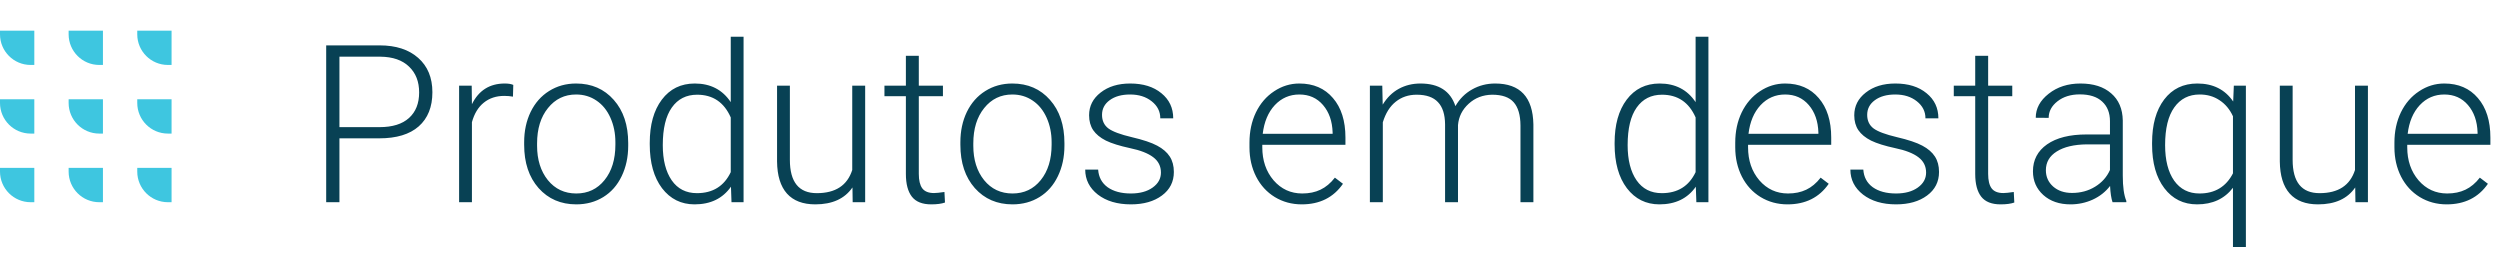
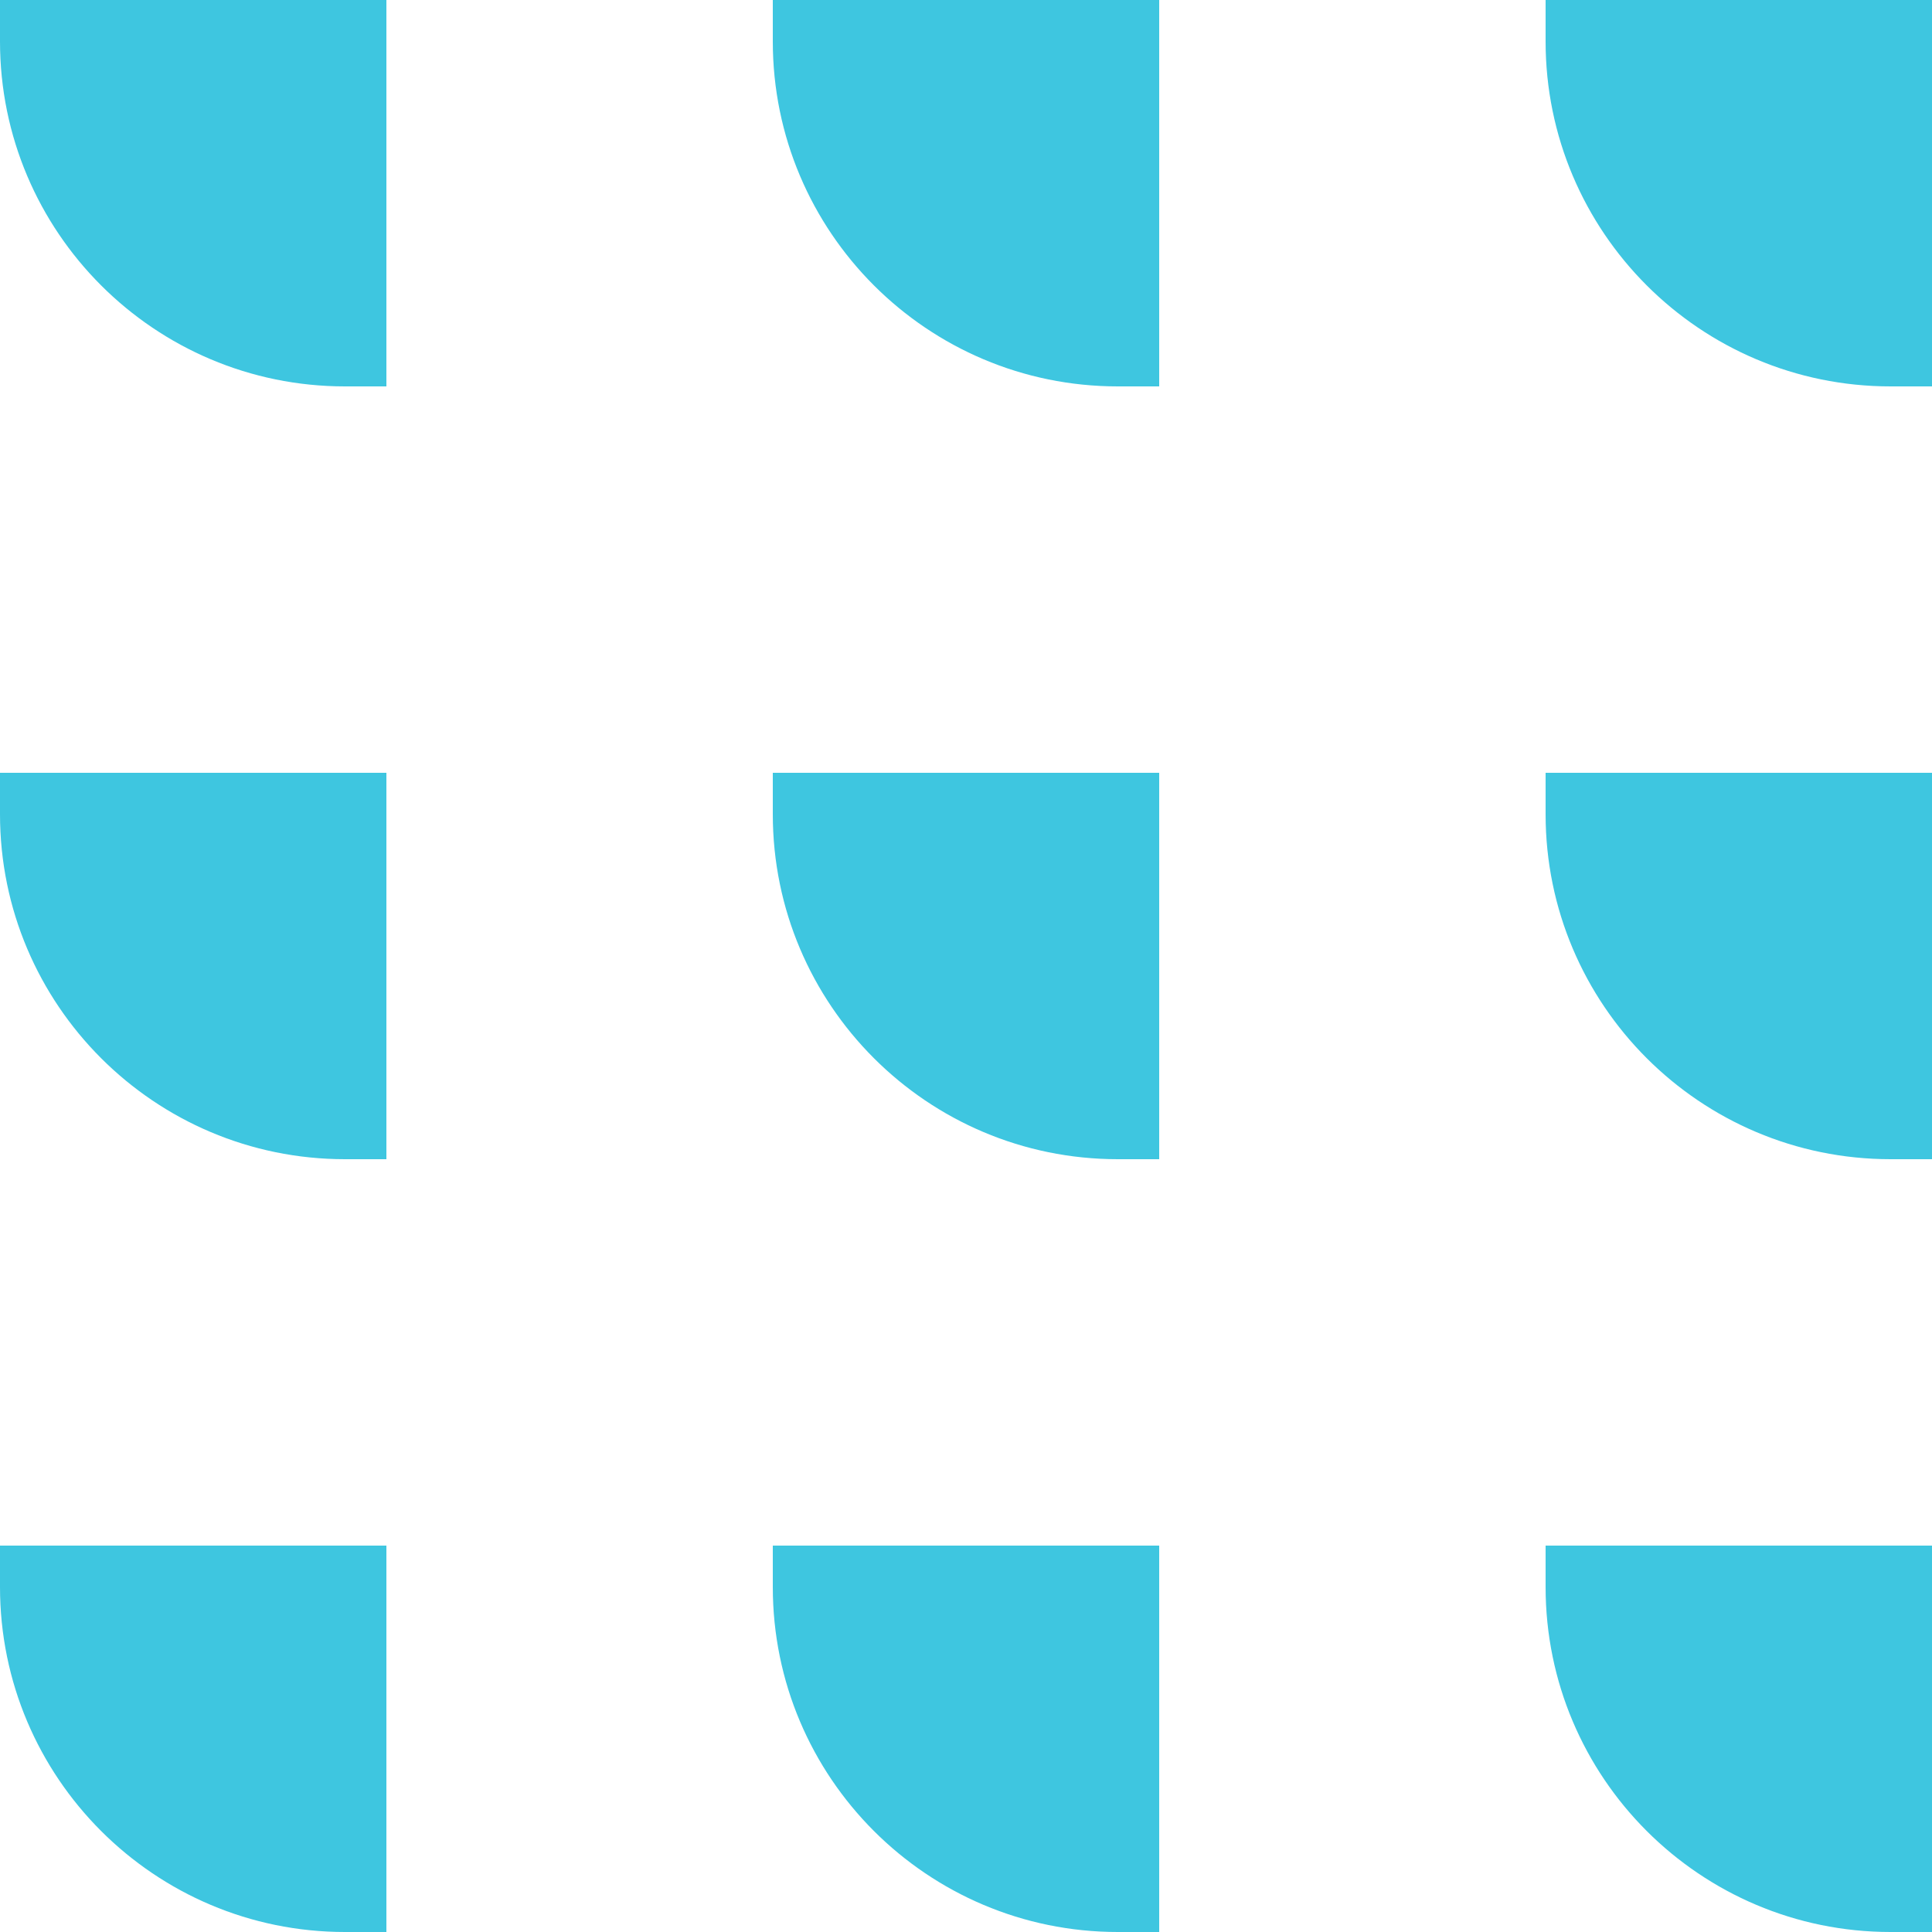
- <svg xmlns="http://www.w3.org/2000/svg" width="408" height="42" viewBox="0 0 408 42" fill="none">
-   <path d="M55.397 22.576V33H53.234V7.406H61.953C64.613 7.406 66.711 8.086 68.246 9.445C69.793 10.805 70.566 12.674 70.566 15.053C70.566 17.455 69.822 19.312 68.334 20.625C66.857 21.926 64.713 22.576 61.9 22.576H55.397ZM55.397 20.748H61.953C64.051 20.748 65.65 20.25 66.752 19.254C67.853 18.258 68.404 16.869 68.404 15.088C68.404 13.318 67.853 11.912 66.752 10.869C65.662 9.814 64.109 9.275 62.094 9.252H55.397V20.748ZM83.715 15.773C83.269 15.691 82.795 15.65 82.291 15.65C80.978 15.65 79.865 16.02 78.951 16.758C78.049 17.484 77.404 18.545 77.018 19.939V33H74.926V13.98H76.982L77.018 17.004C78.131 14.754 79.918 13.629 82.379 13.629C82.965 13.629 83.428 13.705 83.768 13.857L83.715 15.773ZM85.543 23.209C85.543 21.381 85.894 19.734 86.598 18.27C87.312 16.805 88.314 15.668 89.603 14.859C90.904 14.039 92.375 13.629 94.016 13.629C96.547 13.629 98.598 14.52 100.168 16.301C101.738 18.07 102.523 20.42 102.523 23.35V23.789C102.523 25.629 102.166 27.287 101.451 28.764C100.748 30.229 99.752 31.359 98.463 32.156C97.174 32.953 95.703 33.352 94.051 33.352C91.531 33.352 89.481 32.467 87.898 30.697C86.328 28.916 85.543 26.561 85.543 23.631V23.209ZM87.652 23.789C87.652 26.062 88.238 27.932 89.41 29.396C90.594 30.85 92.141 31.576 94.051 31.576C95.949 31.576 97.484 30.85 98.656 29.396C99.84 27.932 100.432 26.004 100.432 23.613V23.209C100.432 21.756 100.162 20.426 99.623 19.219C99.084 18.012 98.328 17.08 97.356 16.424C96.383 15.756 95.269 15.422 94.016 15.422C92.141 15.422 90.611 16.16 89.428 17.637C88.244 19.102 87.652 21.023 87.652 23.402V23.789ZM106.039 23.314C106.039 20.361 106.695 18.012 108.008 16.266C109.332 14.508 111.125 13.629 113.387 13.629C115.953 13.629 117.91 14.643 119.258 16.67V6H121.35V33H119.381L119.293 30.469C117.945 32.391 115.965 33.352 113.352 33.352C111.16 33.352 109.391 32.473 108.043 30.715C106.707 28.945 106.039 26.561 106.039 23.561V23.314ZM108.166 23.684C108.166 26.109 108.652 28.025 109.625 29.432C110.598 30.826 111.969 31.523 113.738 31.523C116.328 31.523 118.168 30.381 119.258 28.096V19.166C118.168 16.693 116.34 15.457 113.773 15.457C112.004 15.457 110.627 16.154 109.643 17.549C108.658 18.932 108.166 20.977 108.166 23.684ZM139.121 30.592C137.855 32.432 135.834 33.352 133.057 33.352C131.029 33.352 129.488 32.766 128.434 31.594C127.379 30.41 126.84 28.664 126.816 26.355V13.98H128.908V26.092C128.908 29.713 130.373 31.523 133.303 31.523C136.35 31.523 138.277 30.264 139.086 27.744V13.98H141.195V33H139.156L139.121 30.592ZM149.949 9.111V13.98H153.887V15.703H149.949V28.377C149.949 29.432 150.137 30.217 150.512 30.732C150.898 31.248 151.537 31.506 152.428 31.506C152.779 31.506 153.348 31.447 154.133 31.33L154.221 33.053C153.67 33.252 152.92 33.352 151.971 33.352C150.529 33.352 149.48 32.935 148.824 32.103C148.168 31.26 147.84 30.023 147.84 28.395V15.703H144.342V13.98H147.84V9.111H149.949ZM156.734 23.209C156.734 21.381 157.086 19.734 157.789 18.27C158.504 16.805 159.506 15.668 160.795 14.859C162.096 14.039 163.566 13.629 165.207 13.629C167.738 13.629 169.789 14.52 171.359 16.301C172.93 18.07 173.715 20.42 173.715 23.35V23.789C173.715 25.629 173.357 27.287 172.643 28.764C171.939 30.229 170.943 31.359 169.654 32.156C168.365 32.953 166.895 33.352 165.242 33.352C162.723 33.352 160.672 32.467 159.09 30.697C157.52 28.916 156.734 26.561 156.734 23.631V23.209ZM158.844 23.789C158.844 26.062 159.43 27.932 160.602 29.396C161.785 30.85 163.332 31.576 165.242 31.576C167.141 31.576 168.676 30.85 169.848 29.396C171.031 27.932 171.623 26.004 171.623 23.613V23.209C171.623 21.756 171.354 20.426 170.814 19.219C170.275 18.012 169.52 17.08 168.547 16.424C167.574 15.756 166.461 15.422 165.207 15.422C163.332 15.422 161.803 16.16 160.619 17.637C159.436 19.102 158.844 21.023 158.844 23.402V23.789ZM189.465 28.166C189.465 27.123 189.043 26.285 188.199 25.652C187.367 25.02 186.107 24.527 184.42 24.176C182.732 23.812 181.42 23.402 180.482 22.945C179.557 22.477 178.865 21.908 178.408 21.24C177.963 20.572 177.74 19.764 177.74 18.814C177.74 17.314 178.367 16.078 179.621 15.105C180.875 14.121 182.48 13.629 184.438 13.629C186.559 13.629 188.258 14.156 189.535 15.211C190.824 16.254 191.469 17.619 191.469 19.307H189.359C189.359 18.193 188.891 17.268 187.953 16.529C187.027 15.791 185.855 15.422 184.438 15.422C183.055 15.422 181.941 15.732 181.098 16.354C180.266 16.963 179.85 17.76 179.85 18.744C179.85 19.693 180.195 20.432 180.887 20.959C181.59 21.475 182.861 21.949 184.701 22.383C186.553 22.816 187.936 23.279 188.85 23.771C189.775 24.264 190.461 24.855 190.906 25.547C191.352 26.238 191.574 27.076 191.574 28.061C191.574 29.666 190.924 30.949 189.623 31.91C188.334 32.871 186.646 33.352 184.561 33.352C182.346 33.352 180.547 32.818 179.164 31.752C177.793 30.674 177.107 29.314 177.107 27.674H179.217C179.299 28.904 179.814 29.865 180.764 30.557C181.725 31.236 182.99 31.576 184.561 31.576C186.025 31.576 187.209 31.254 188.111 30.609C189.014 29.965 189.465 29.15 189.465 28.166ZM212.439 33.352C210.822 33.352 209.357 32.953 208.045 32.156C206.744 31.359 205.73 30.252 205.004 28.834C204.277 27.404 203.914 25.805 203.914 24.035V23.279C203.914 21.451 204.266 19.805 204.969 18.34C205.684 16.875 206.674 15.727 207.939 14.895C209.205 14.051 210.576 13.629 212.053 13.629C214.361 13.629 216.189 14.42 217.537 16.002C218.896 17.572 219.576 19.723 219.576 22.453V23.631H206.006V24.035C206.006 26.191 206.621 27.99 207.852 29.432C209.094 30.861 210.652 31.576 212.527 31.576C213.652 31.576 214.643 31.371 215.498 30.961C216.365 30.551 217.15 29.895 217.854 28.992L219.172 29.994C217.625 32.232 215.381 33.352 212.439 33.352ZM212.053 15.422C210.471 15.422 209.135 16.002 208.045 17.162C206.967 18.322 206.311 19.881 206.076 21.838H217.484V21.609C217.426 19.781 216.904 18.293 215.92 17.145C214.936 15.996 213.646 15.422 212.053 15.422ZM225.588 13.98L225.658 17.074C226.361 15.926 227.24 15.065 228.295 14.49C229.35 13.916 230.521 13.629 231.811 13.629C234.811 13.629 236.715 14.859 237.523 17.32C238.203 16.137 239.111 15.229 240.248 14.596C241.385 13.951 242.639 13.629 244.01 13.629C248.088 13.629 250.168 15.855 250.25 20.309V33H248.141V20.467C248.129 18.768 247.76 17.508 247.033 16.688C246.318 15.867 245.146 15.457 243.518 15.457C242.006 15.48 240.729 15.973 239.686 16.934C238.643 17.883 238.062 19.043 237.945 20.414V33H235.836V20.309C235.824 18.68 235.438 17.467 234.676 16.67C233.926 15.861 232.766 15.457 231.195 15.457C229.871 15.457 228.734 15.838 227.785 16.6C226.836 17.35 226.133 18.469 225.676 19.957V33H223.566V13.98H225.588ZM263.504 23.314C263.504 20.361 264.16 18.012 265.473 16.266C266.797 14.508 268.59 13.629 270.852 13.629C273.418 13.629 275.375 14.643 276.723 16.67V6H278.814V33H276.846L276.758 30.469C275.41 32.391 273.43 33.352 270.816 33.352C268.625 33.352 266.855 32.473 265.508 30.715C264.172 28.945 263.504 26.561 263.504 23.561V23.314ZM265.631 23.684C265.631 26.109 266.117 28.025 267.09 29.432C268.062 30.826 269.434 31.523 271.203 31.523C273.793 31.523 275.633 30.381 276.723 28.096V19.166C275.633 16.693 273.805 15.457 271.238 15.457C269.469 15.457 268.092 16.154 267.107 17.549C266.123 18.932 265.631 20.977 265.631 23.684ZM291.717 33.352C290.1 33.352 288.635 32.953 287.322 32.156C286.021 31.359 285.008 30.252 284.281 28.834C283.555 27.404 283.191 25.805 283.191 24.035V23.279C283.191 21.451 283.543 19.805 284.246 18.34C284.961 16.875 285.951 15.727 287.217 14.895C288.482 14.051 289.854 13.629 291.33 13.629C293.639 13.629 295.467 14.42 296.814 16.002C298.174 17.572 298.854 19.723 298.854 22.453V23.631H285.283V24.035C285.283 26.191 285.898 27.99 287.129 29.432C288.371 30.861 289.93 31.576 291.805 31.576C292.93 31.576 293.92 31.371 294.775 30.961C295.643 30.551 296.428 29.895 297.131 28.992L298.449 29.994C296.902 32.232 294.658 33.352 291.717 33.352ZM291.33 15.422C289.748 15.422 288.412 16.002 287.322 17.162C286.244 18.322 285.588 19.881 285.354 21.838H296.762V21.609C296.703 19.781 296.182 18.293 295.197 17.145C294.213 15.996 292.924 15.422 291.33 15.422ZM314.34 28.166C314.34 27.123 313.918 26.285 313.074 25.652C312.242 25.02 310.982 24.527 309.295 24.176C307.607 23.812 306.295 23.402 305.357 22.945C304.432 22.477 303.74 21.908 303.283 21.24C302.838 20.572 302.615 19.764 302.615 18.814C302.615 17.314 303.242 16.078 304.496 15.105C305.75 14.121 307.355 13.629 309.312 13.629C311.434 13.629 313.133 14.156 314.41 15.211C315.699 16.254 316.344 17.619 316.344 19.307H314.234C314.234 18.193 313.766 17.268 312.828 16.529C311.902 15.791 310.73 15.422 309.312 15.422C307.93 15.422 306.816 15.732 305.973 16.354C305.141 16.963 304.725 17.76 304.725 18.744C304.725 19.693 305.07 20.432 305.762 20.959C306.465 21.475 307.736 21.949 309.576 22.383C311.428 22.816 312.811 23.279 313.725 23.771C314.65 24.264 315.336 24.855 315.781 25.547C316.227 26.238 316.449 27.076 316.449 28.061C316.449 29.666 315.799 30.949 314.498 31.91C313.209 32.871 311.521 33.352 309.436 33.352C307.221 33.352 305.422 32.818 304.039 31.752C302.668 30.674 301.982 29.314 301.982 27.674H304.092C304.174 28.904 304.689 29.865 305.639 30.557C306.6 31.236 307.865 31.576 309.436 31.576C310.9 31.576 312.084 31.254 312.986 30.609C313.889 29.965 314.34 29.15 314.34 28.166ZM324.465 9.111V13.98H328.402V15.703H324.465V28.377C324.465 29.432 324.652 30.217 325.027 30.732C325.414 31.248 326.053 31.506 326.943 31.506C327.295 31.506 327.863 31.447 328.648 31.33L328.736 33.053C328.186 33.252 327.436 33.352 326.486 33.352C325.045 33.352 323.996 32.935 323.34 32.103C322.684 31.26 322.355 30.023 322.355 28.395V15.703H318.857V13.98H322.355V9.111H324.465ZM344.768 33C344.557 32.402 344.422 31.518 344.363 30.346C343.625 31.307 342.682 32.051 341.533 32.578C340.396 33.094 339.189 33.352 337.912 33.352C336.084 33.352 334.602 32.842 333.465 31.822C332.34 30.803 331.777 29.514 331.777 27.955C331.777 26.104 332.545 24.639 334.08 23.561C335.627 22.482 337.777 21.943 340.531 21.943H344.346V19.781C344.346 18.422 343.924 17.355 343.08 16.582C342.248 15.797 341.029 15.404 339.424 15.404C337.959 15.404 336.746 15.779 335.785 16.529C334.824 17.279 334.344 18.182 334.344 19.236L332.234 19.219C332.234 17.707 332.938 16.4 334.344 15.299C335.75 14.185 337.479 13.629 339.529 13.629C341.65 13.629 343.32 14.162 344.539 15.229C345.77 16.283 346.402 17.76 346.438 19.658V28.658C346.438 30.498 346.631 31.875 347.018 32.789V33H344.768ZM338.158 31.488C339.564 31.488 340.818 31.148 341.92 30.469C343.033 29.789 343.842 28.881 344.346 27.744V23.561H340.584C338.486 23.584 336.846 23.971 335.662 24.721C334.479 25.459 333.887 26.479 333.887 27.779C333.887 28.846 334.279 29.73 335.064 30.434C335.861 31.137 336.893 31.488 338.158 31.488ZM351.219 23.314C351.219 20.338 351.875 17.982 353.188 16.248C354.512 14.502 356.316 13.629 358.602 13.629C361.168 13.629 363.119 14.607 364.455 16.564L364.561 13.98H366.529V40.312H364.42V30.645C363.037 32.449 361.086 33.352 358.566 33.352C356.34 33.352 354.559 32.473 353.223 30.715C351.887 28.957 351.219 26.584 351.219 23.596V23.314ZM353.346 23.684C353.346 26.145 353.838 28.078 354.822 29.484C355.818 30.879 357.195 31.576 358.953 31.576C361.473 31.576 363.295 30.48 364.42 28.289V18.973C363.893 17.836 363.16 16.963 362.223 16.354C361.297 15.732 360.219 15.422 358.988 15.422C357.219 15.422 355.836 16.125 354.84 17.531C353.844 18.926 353.346 20.977 353.346 23.684ZM384.371 30.592C383.105 32.432 381.084 33.352 378.307 33.352C376.279 33.352 374.738 32.766 373.684 31.594C372.629 30.41 372.09 28.664 372.066 26.355V13.98H374.158V26.092C374.158 29.713 375.623 31.523 378.553 31.523C381.6 31.523 383.527 30.264 384.336 27.744V13.98H386.445V33H384.406L384.371 30.592ZM399.295 33.352C397.678 33.352 396.213 32.953 394.9 32.156C393.6 31.359 392.586 30.252 391.859 28.834C391.133 27.404 390.77 25.805 390.77 24.035V23.279C390.77 21.451 391.121 19.805 391.824 18.34C392.539 16.875 393.529 15.727 394.795 14.895C396.061 14.051 397.432 13.629 398.908 13.629C401.217 13.629 403.045 14.42 404.393 16.002C405.752 17.572 406.432 19.723 406.432 22.453V23.631H392.861V24.035C392.861 26.191 393.477 27.99 394.707 29.432C395.949 30.861 397.508 31.576 399.383 31.576C400.508 31.576 401.498 31.371 402.354 30.961C403.221 30.551 404.006 29.895 404.709 28.992L406.027 29.994C404.48 32.232 402.236 33.352 399.295 33.352ZM398.908 15.422C397.326 15.422 395.99 16.002 394.9 17.162C393.822 18.322 393.166 19.881 392.932 21.838H404.34V21.609C404.281 19.781 403.76 18.293 402.775 17.145C401.791 15.996 400.502 15.422 398.908 15.422Z" fill="#084154" />
-   <path d="M0 5H5.6V10.6H5C2.239 10.6 0 8.361 0 5.6V5Z" fill="#3EC6E0" />
-   <path d="M11.2 5H16.8V10.6H16.2C13.439 10.6 11.2 8.361 11.2 5.6V5Z" fill="#3EC6E0" />
-   <path d="M22.4 5H28V10.6H27.4C24.639 10.6 22.4 8.361 22.4 5.6V5Z" fill="#3EC6E0" />
-   <path d="M22.4 16.2H28V21.8H27.4C24.639 21.8 22.4 19.561 22.4 16.8V16.2Z" fill="#3EC6E0" />
-   <path d="M11.2 16.2H16.8V21.8H16.2C13.439 21.8 11.2 19.561 11.2 16.8V16.2Z" fill="#3EC6E0" />
-   <path d="M0 16.2H5.6V21.8H5C2.239 21.8 0 19.561 0 16.8V16.2Z" fill="#3EC6E0" />
-   <path d="M0 27.4H5.6V33H5C2.239 33 0 30.761 0 28V27.4Z" fill="#3EC6E0" />
-   <path d="M11.2 27.4H16.8V33H16.2C13.439 33 11.2 30.761 11.2 28V27.4Z" fill="#3EC6E0" />
-   <path d="M22.4 27.4H28V33H27.4C24.639 33 22.4 30.761 22.4 28V27.4Z" fill="#3EC6E0" />
+ <svg xmlns="http://www.w3.org/2000/svg" width="28" height="28" viewBox="0 0 28 28" fill="none">
+   <path d="M0 0H5.6V5.6H5C2.239 5.6 0 3.361 0 0.6V0Z" fill="#3EC6E0" />
+   <path d="M11.2 0H16.8V5.6H16.2C13.439 5.6 11.2 3.361 11.2 0.6V0Z" fill="#3EC6E0" />
+   <path d="M22.4 0H28V5.6H27.4C24.639 5.6 22.4 3.361 22.4 0.6V0Z" fill="#3EC6E0" />
+   <path d="M22.4 11.2H28V16.8H27.4C24.639 16.8 22.4 14.561 22.4 11.8V11.2Z" fill="#3EC6E0" />
+   <path d="M11.2 11.2H16.8V16.8H16.2C13.439 16.8 11.2 14.561 11.2 11.8V11.2Z" fill="#3EC6E0" />
+   <path d="M0 11.2H5.6V16.8H5C2.239 16.8 0 14.561 0 11.8V11.2Z" fill="#3EC6E0" />
+   <path d="M0 22.4H5.6V28H5C2.239 28 0 25.761 0 23V22.4Z" fill="#3EC6E0" />
+   <path d="M11.2 22.4H16.8V28H16.2C13.439 28 11.2 25.761 11.2 23V22.4Z" fill="#3EC6E0" />
+   <path d="M22.4 22.4H28V28H27.4C24.639 28 22.4 25.761 22.4 23V22.4Z" fill="#3EC6E0" />
</svg>
